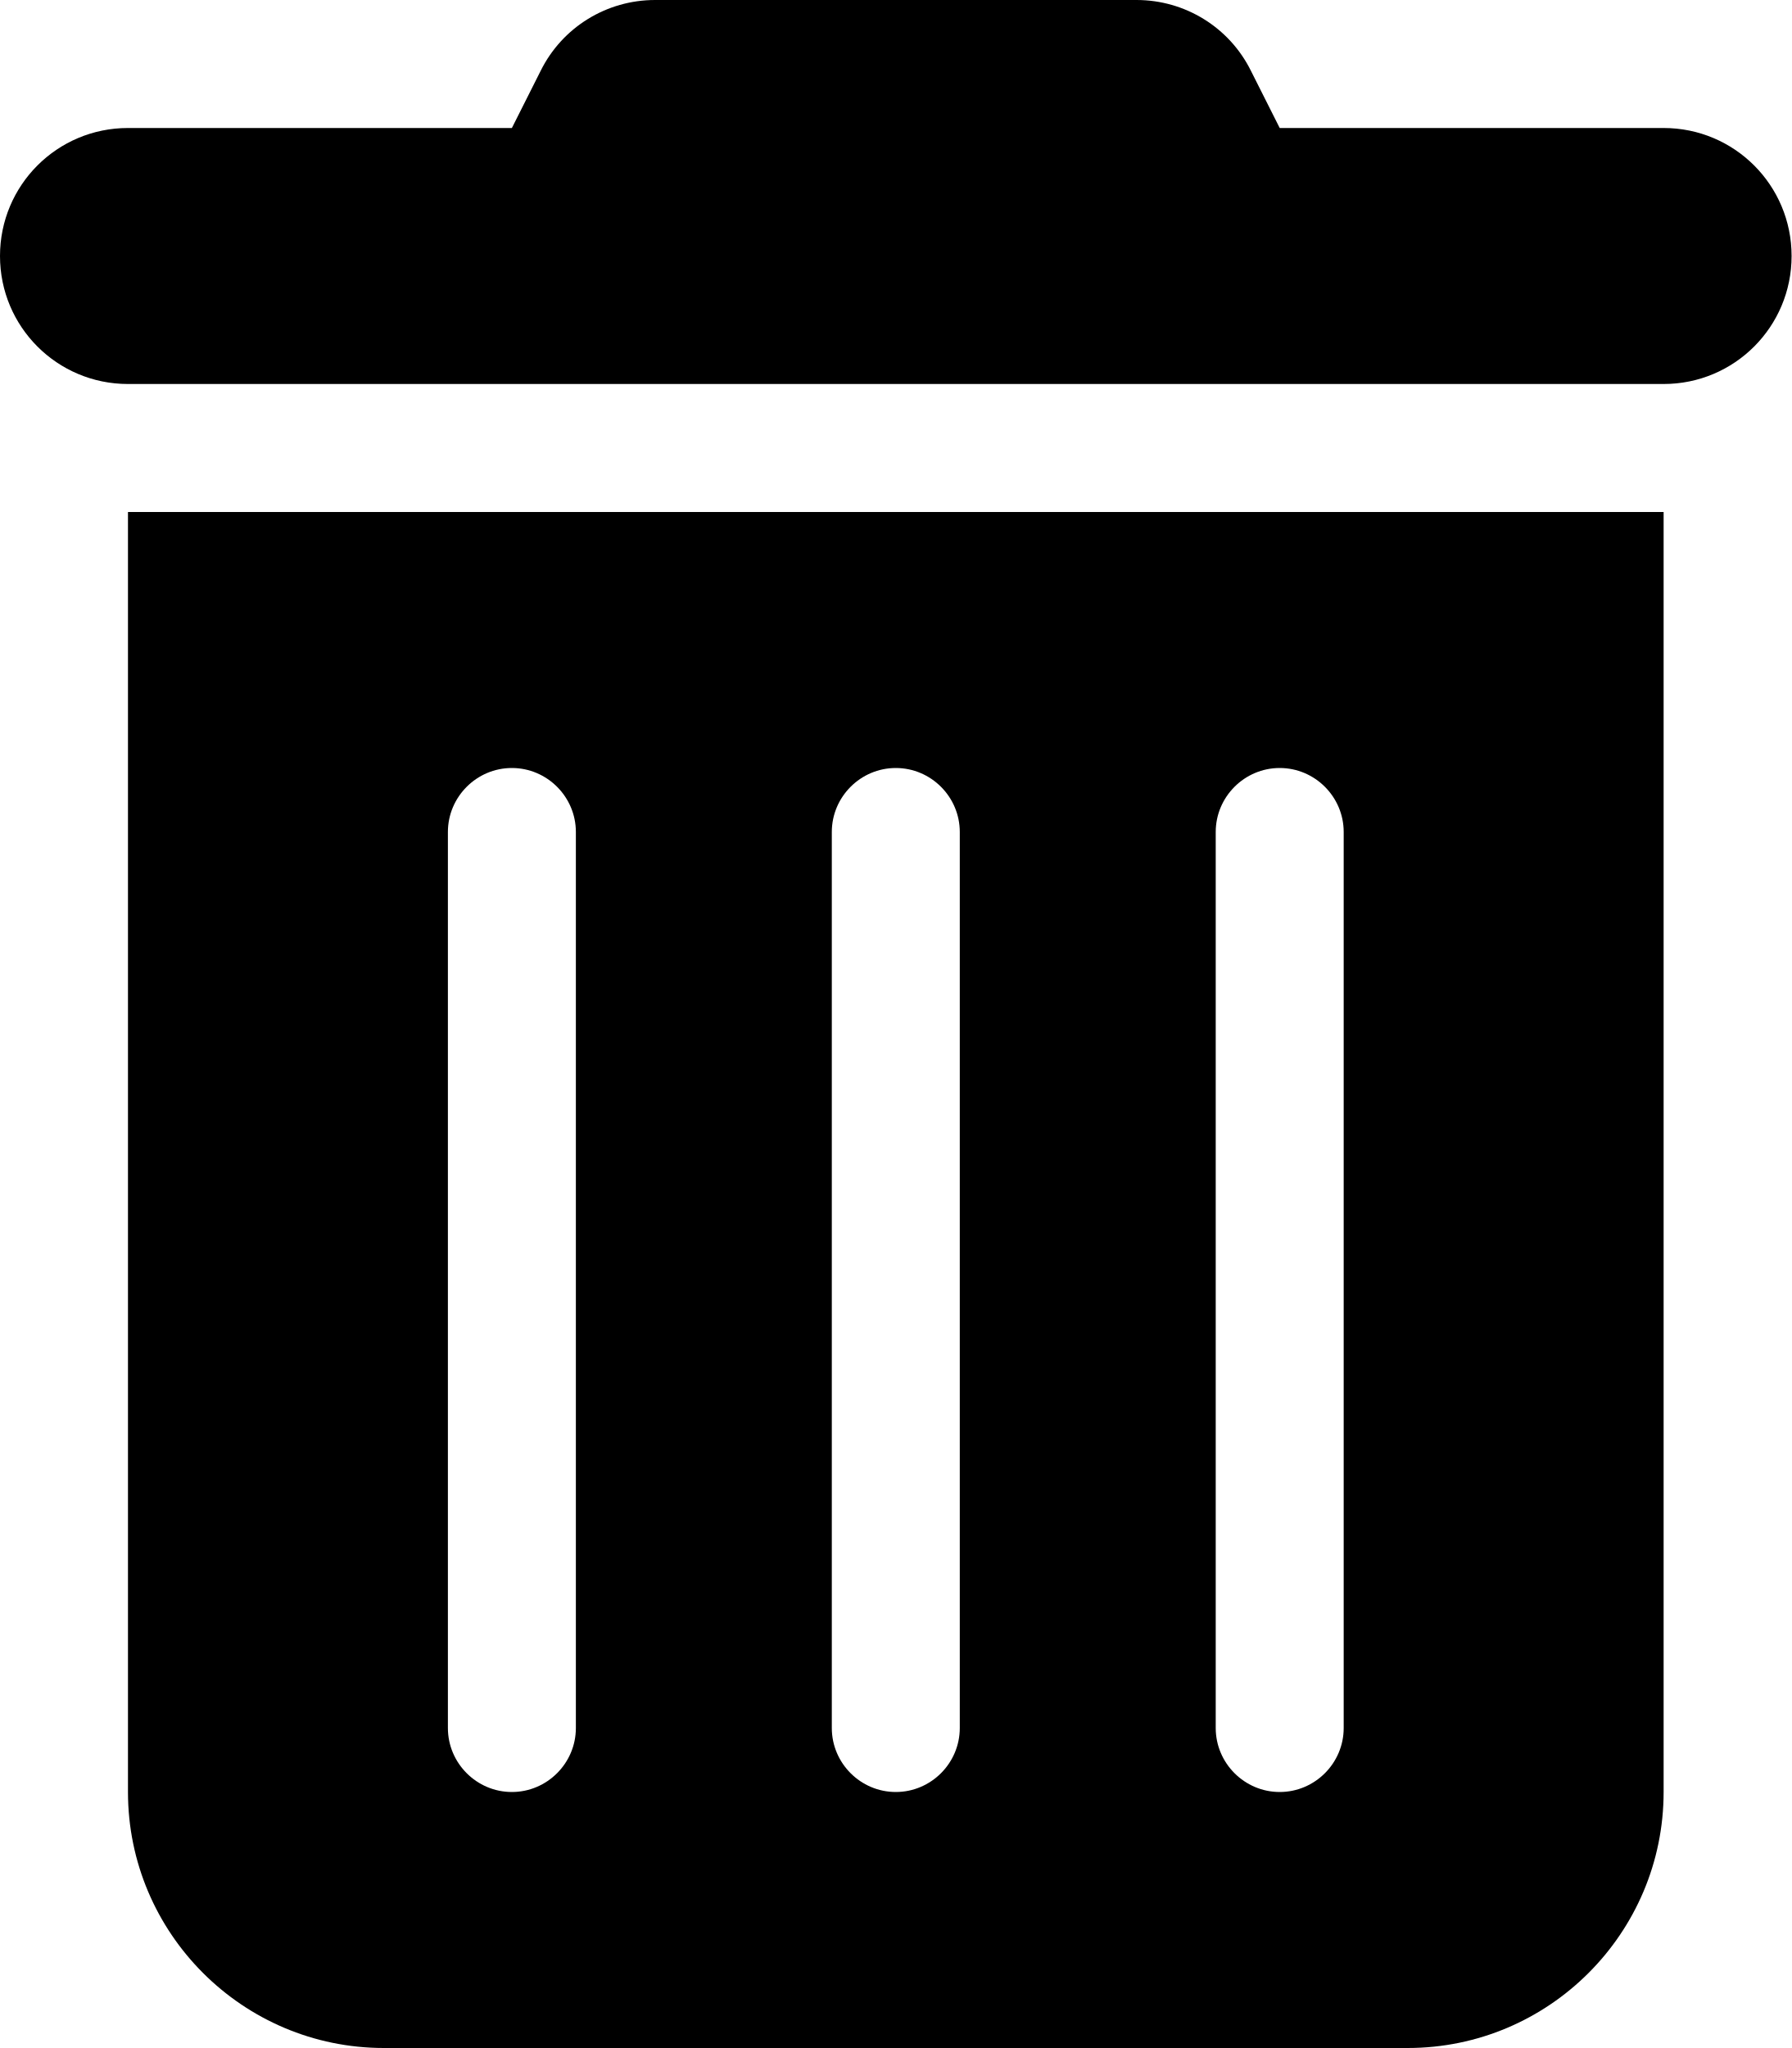
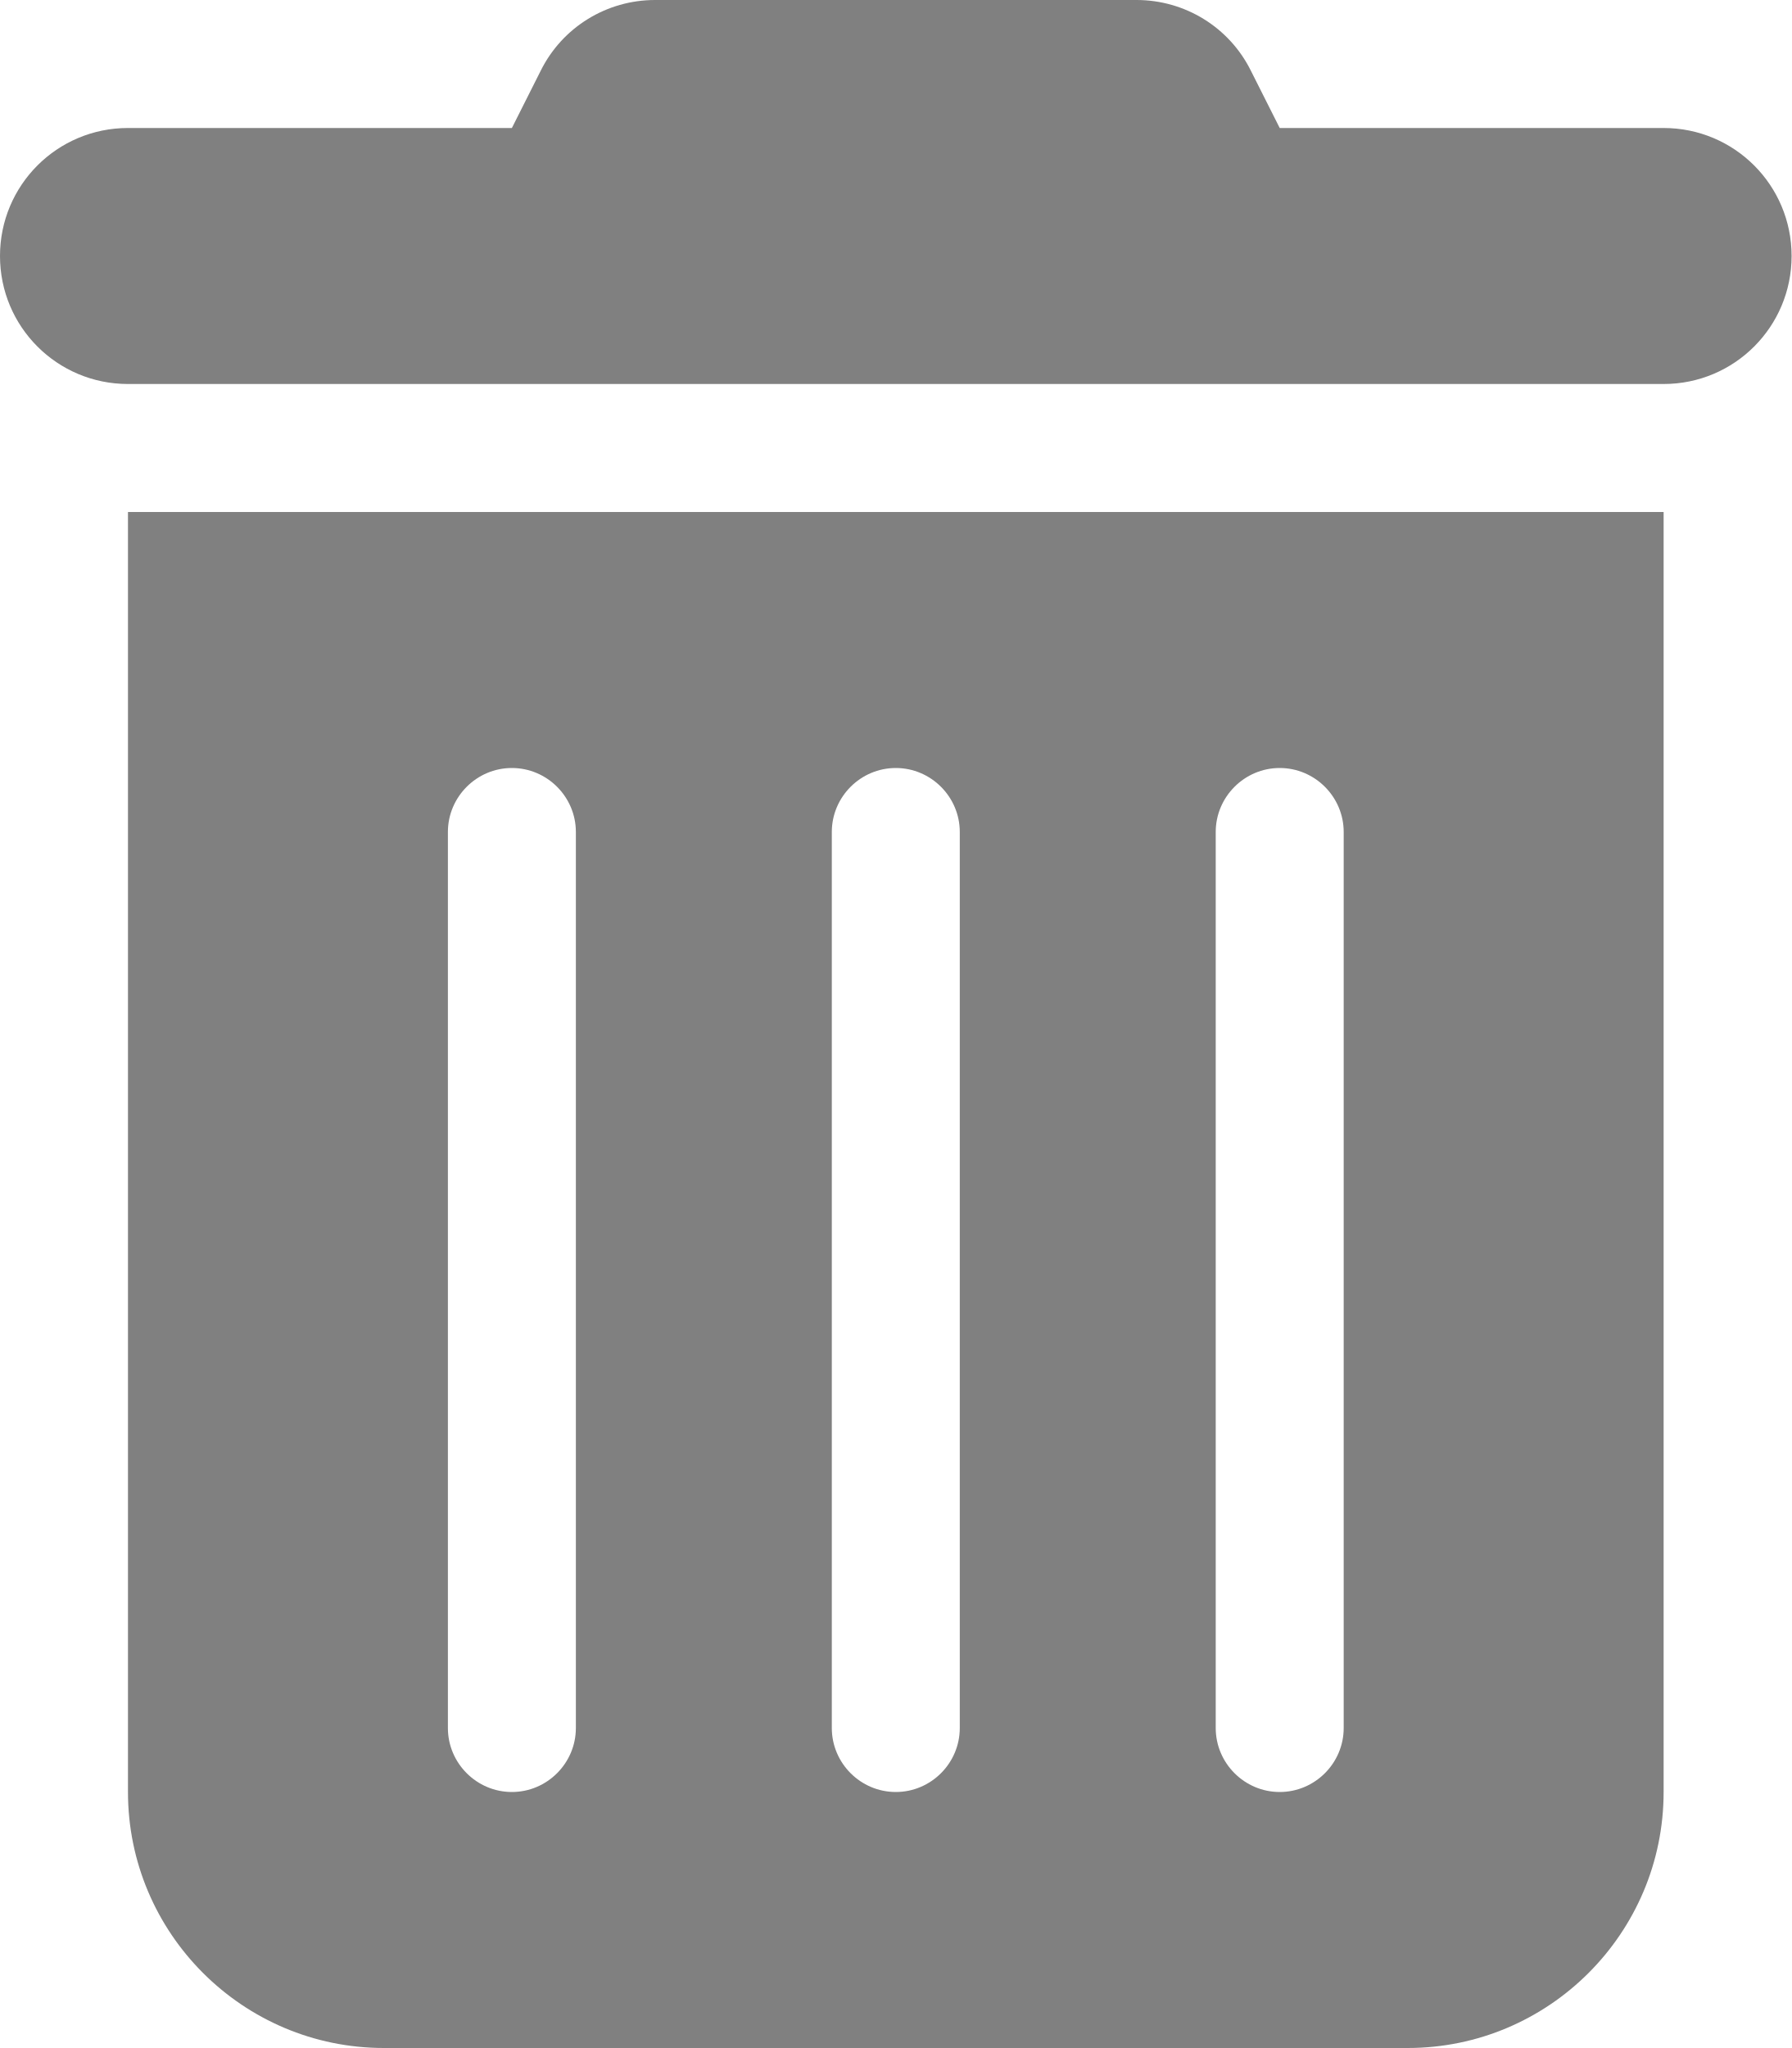
<svg xmlns="http://www.w3.org/2000/svg" viewBox="0 0 448 512">
-   <path d="M135.2 17.7C140.6 6.8 151.7 0 163.8 0H284.2c12.1 0 23.2 6.8 28.6 17.7L320 32h96c17.7 0 32 14.3 32 32s-14.3 32-32 32H32C14.3 96 0 81.7 0 64S14.3 32 32 32h96l7.2-14.3zM32 128H416V448c0 35.3-28.7 64-64 64H96c-35.3 0-64-28.7-64-64V128zm96 64c-8.8 0-16 7.2-16 16V432c0 8.8 7.2 16 16 16s16-7.2 16-16V208c0-8.8-7.2-16-16-16zm96 0c-8.8 0-16 7.2-16 16V432c0 8.8 7.2 16 16 16s16-7.2 16-16V208c0-8.8-7.2-16-16-16zm96 0c-8.8 0-16 7.2-16 16V432c0 8.8 7.2 16 16 16s16-7.2 16-16V208c0-8.8-7.2-16-16-16z" />
+   <path d="M135.2 17.7C140.6 6.8 151.7 0 163.8 0H284.2c12.1 0 23.2 6.8 28.6 17.7L320 32h96c17.7 0 32 14.3 32 32s-14.3 32-32 32H32C14.3 96 0 81.7 0 64S14.3 32 32 32h96l7.2-14.3zM32 128H416V448c0 35.3-28.7 64-64 64H96c-35.3 0-64-28.7-64-64V128zm96 64c-8.8 0-16 7.2-16 16V432c0 8.8 7.2 16 16 16s16-7.2 16-16V208c0-8.8-7.2-16-16-16zm96 0c-8.8 0-16 7.2-16 16V432c0 8.8 7.2 16 16 16s16-7.2 16-16V208c0-8.8-7.2-16-16-16zm96 0c-8.8 0-16 7.2-16 16V432c0 8.8 7.2 16 16 16s16-7.2 16-16V208c0-8.8-7.2-16-16-16z" fill="#808080" />
</svg>
